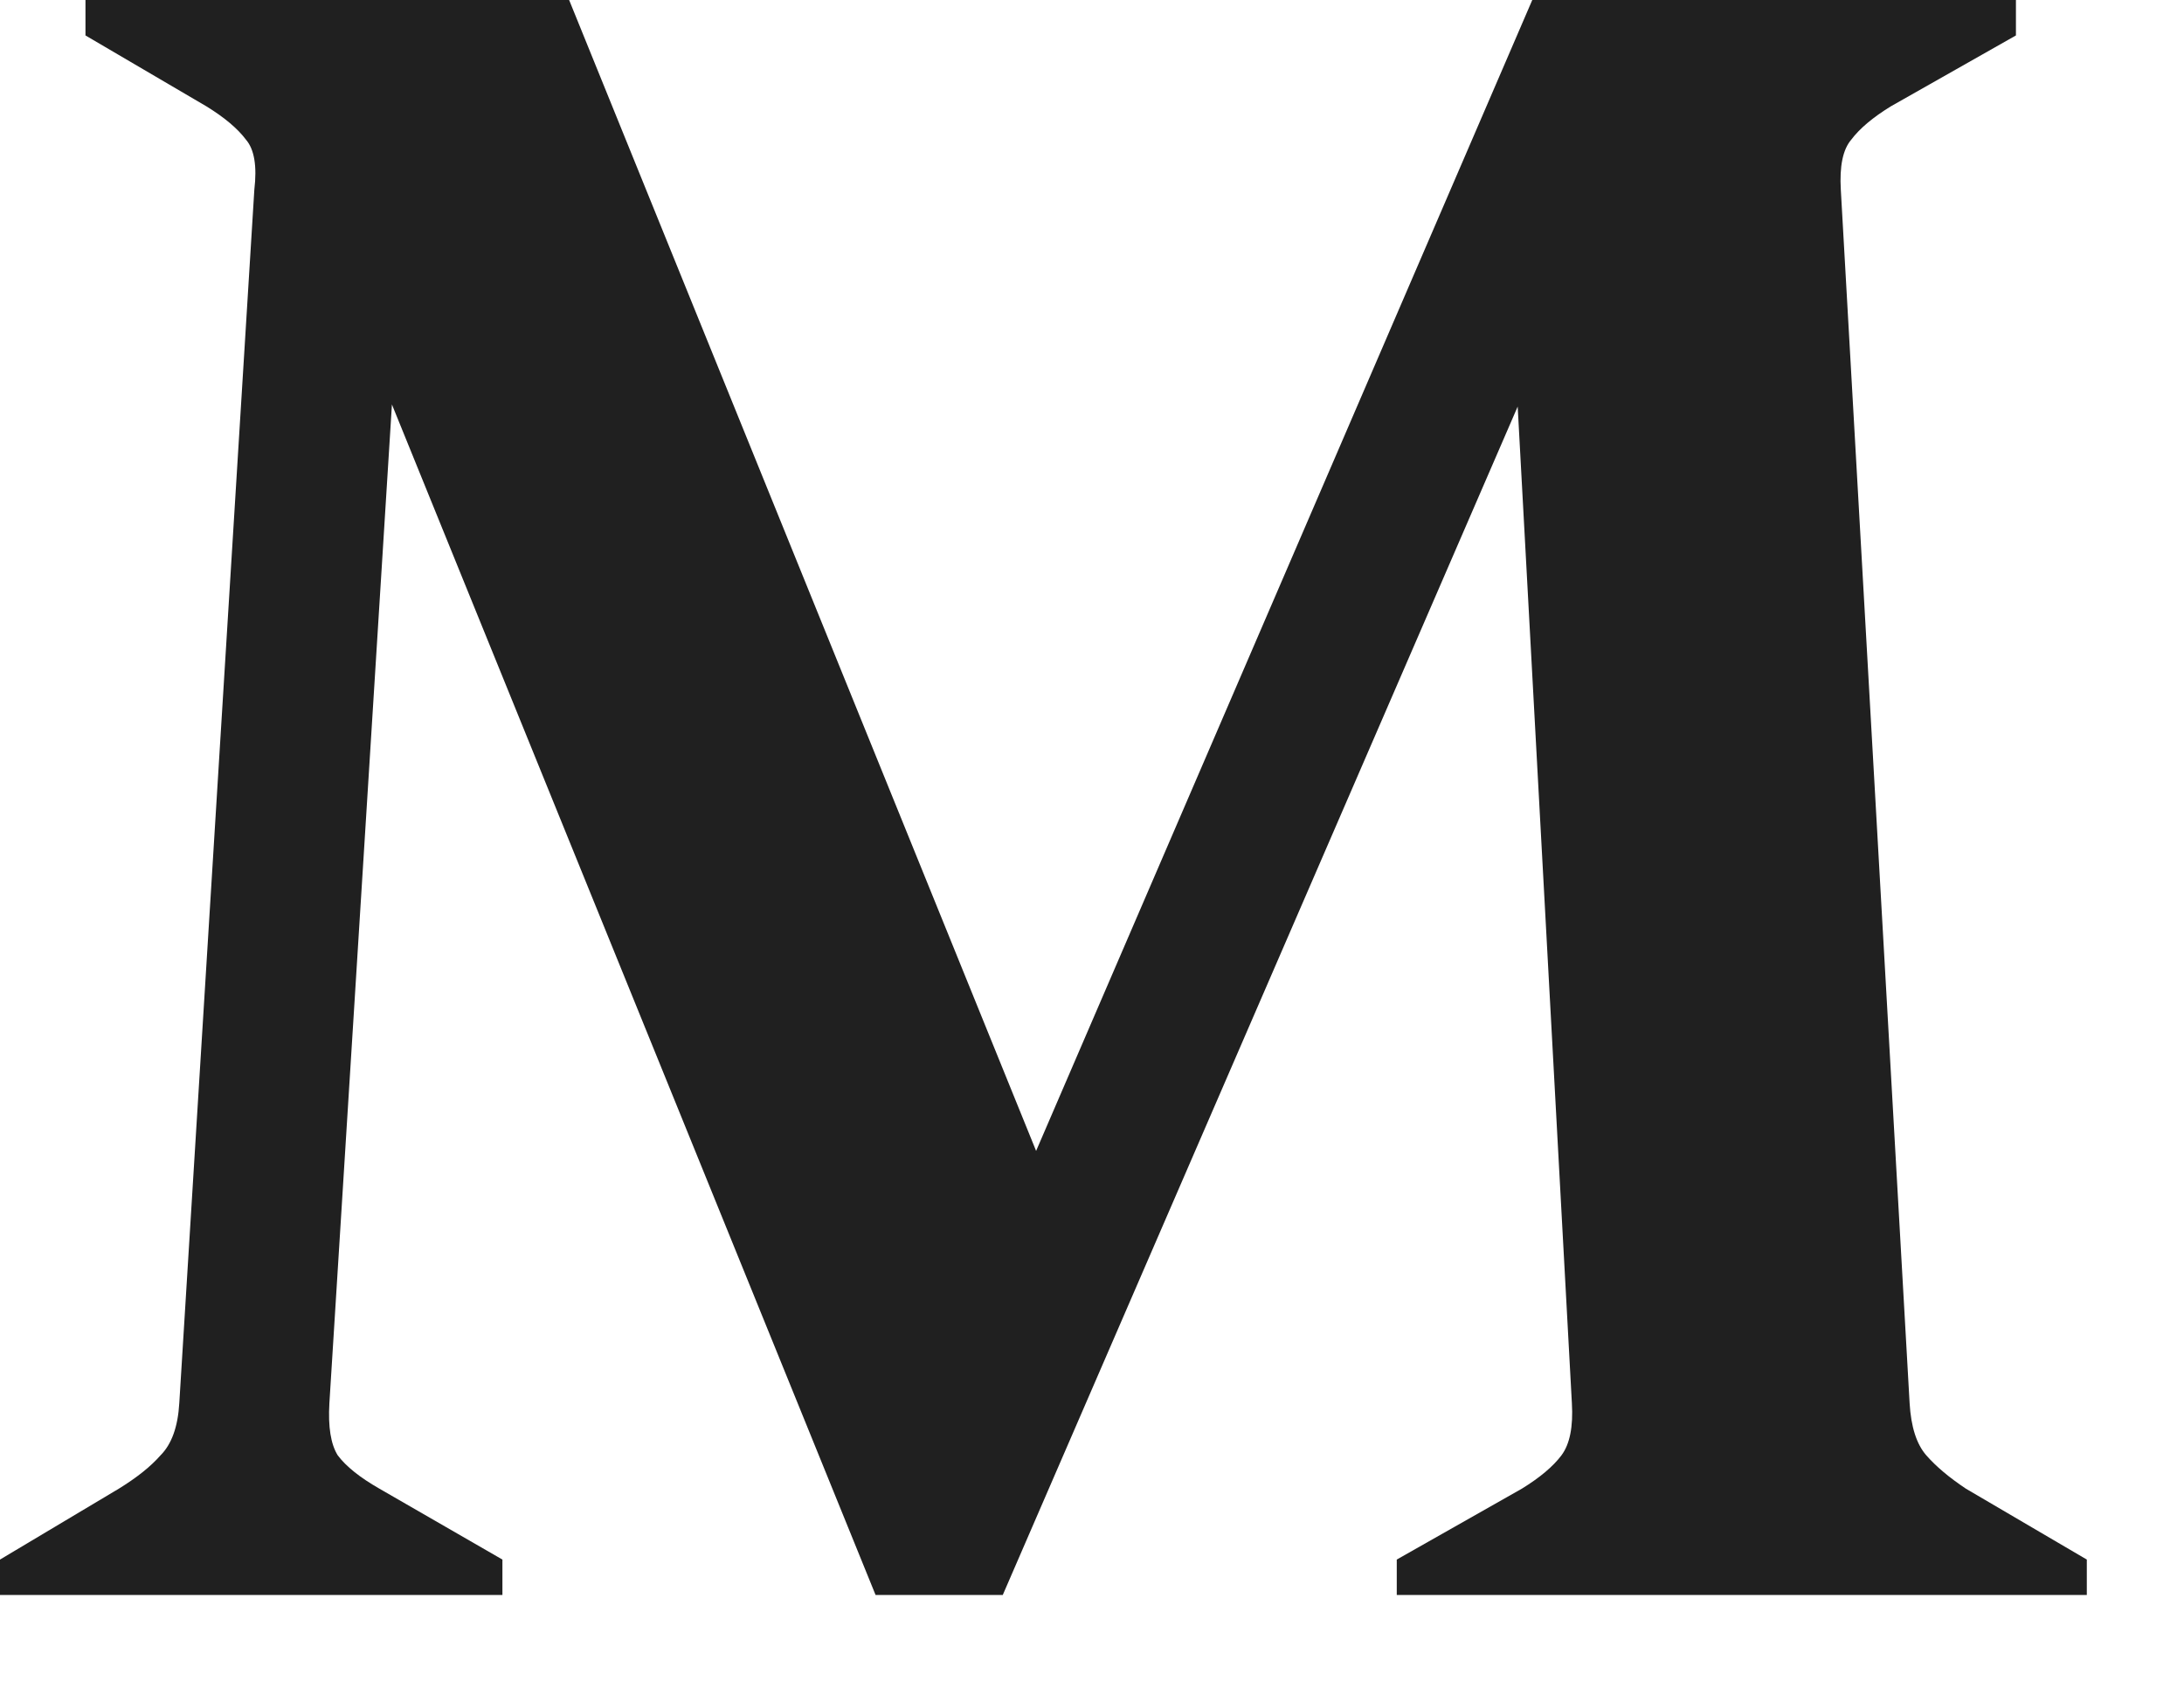
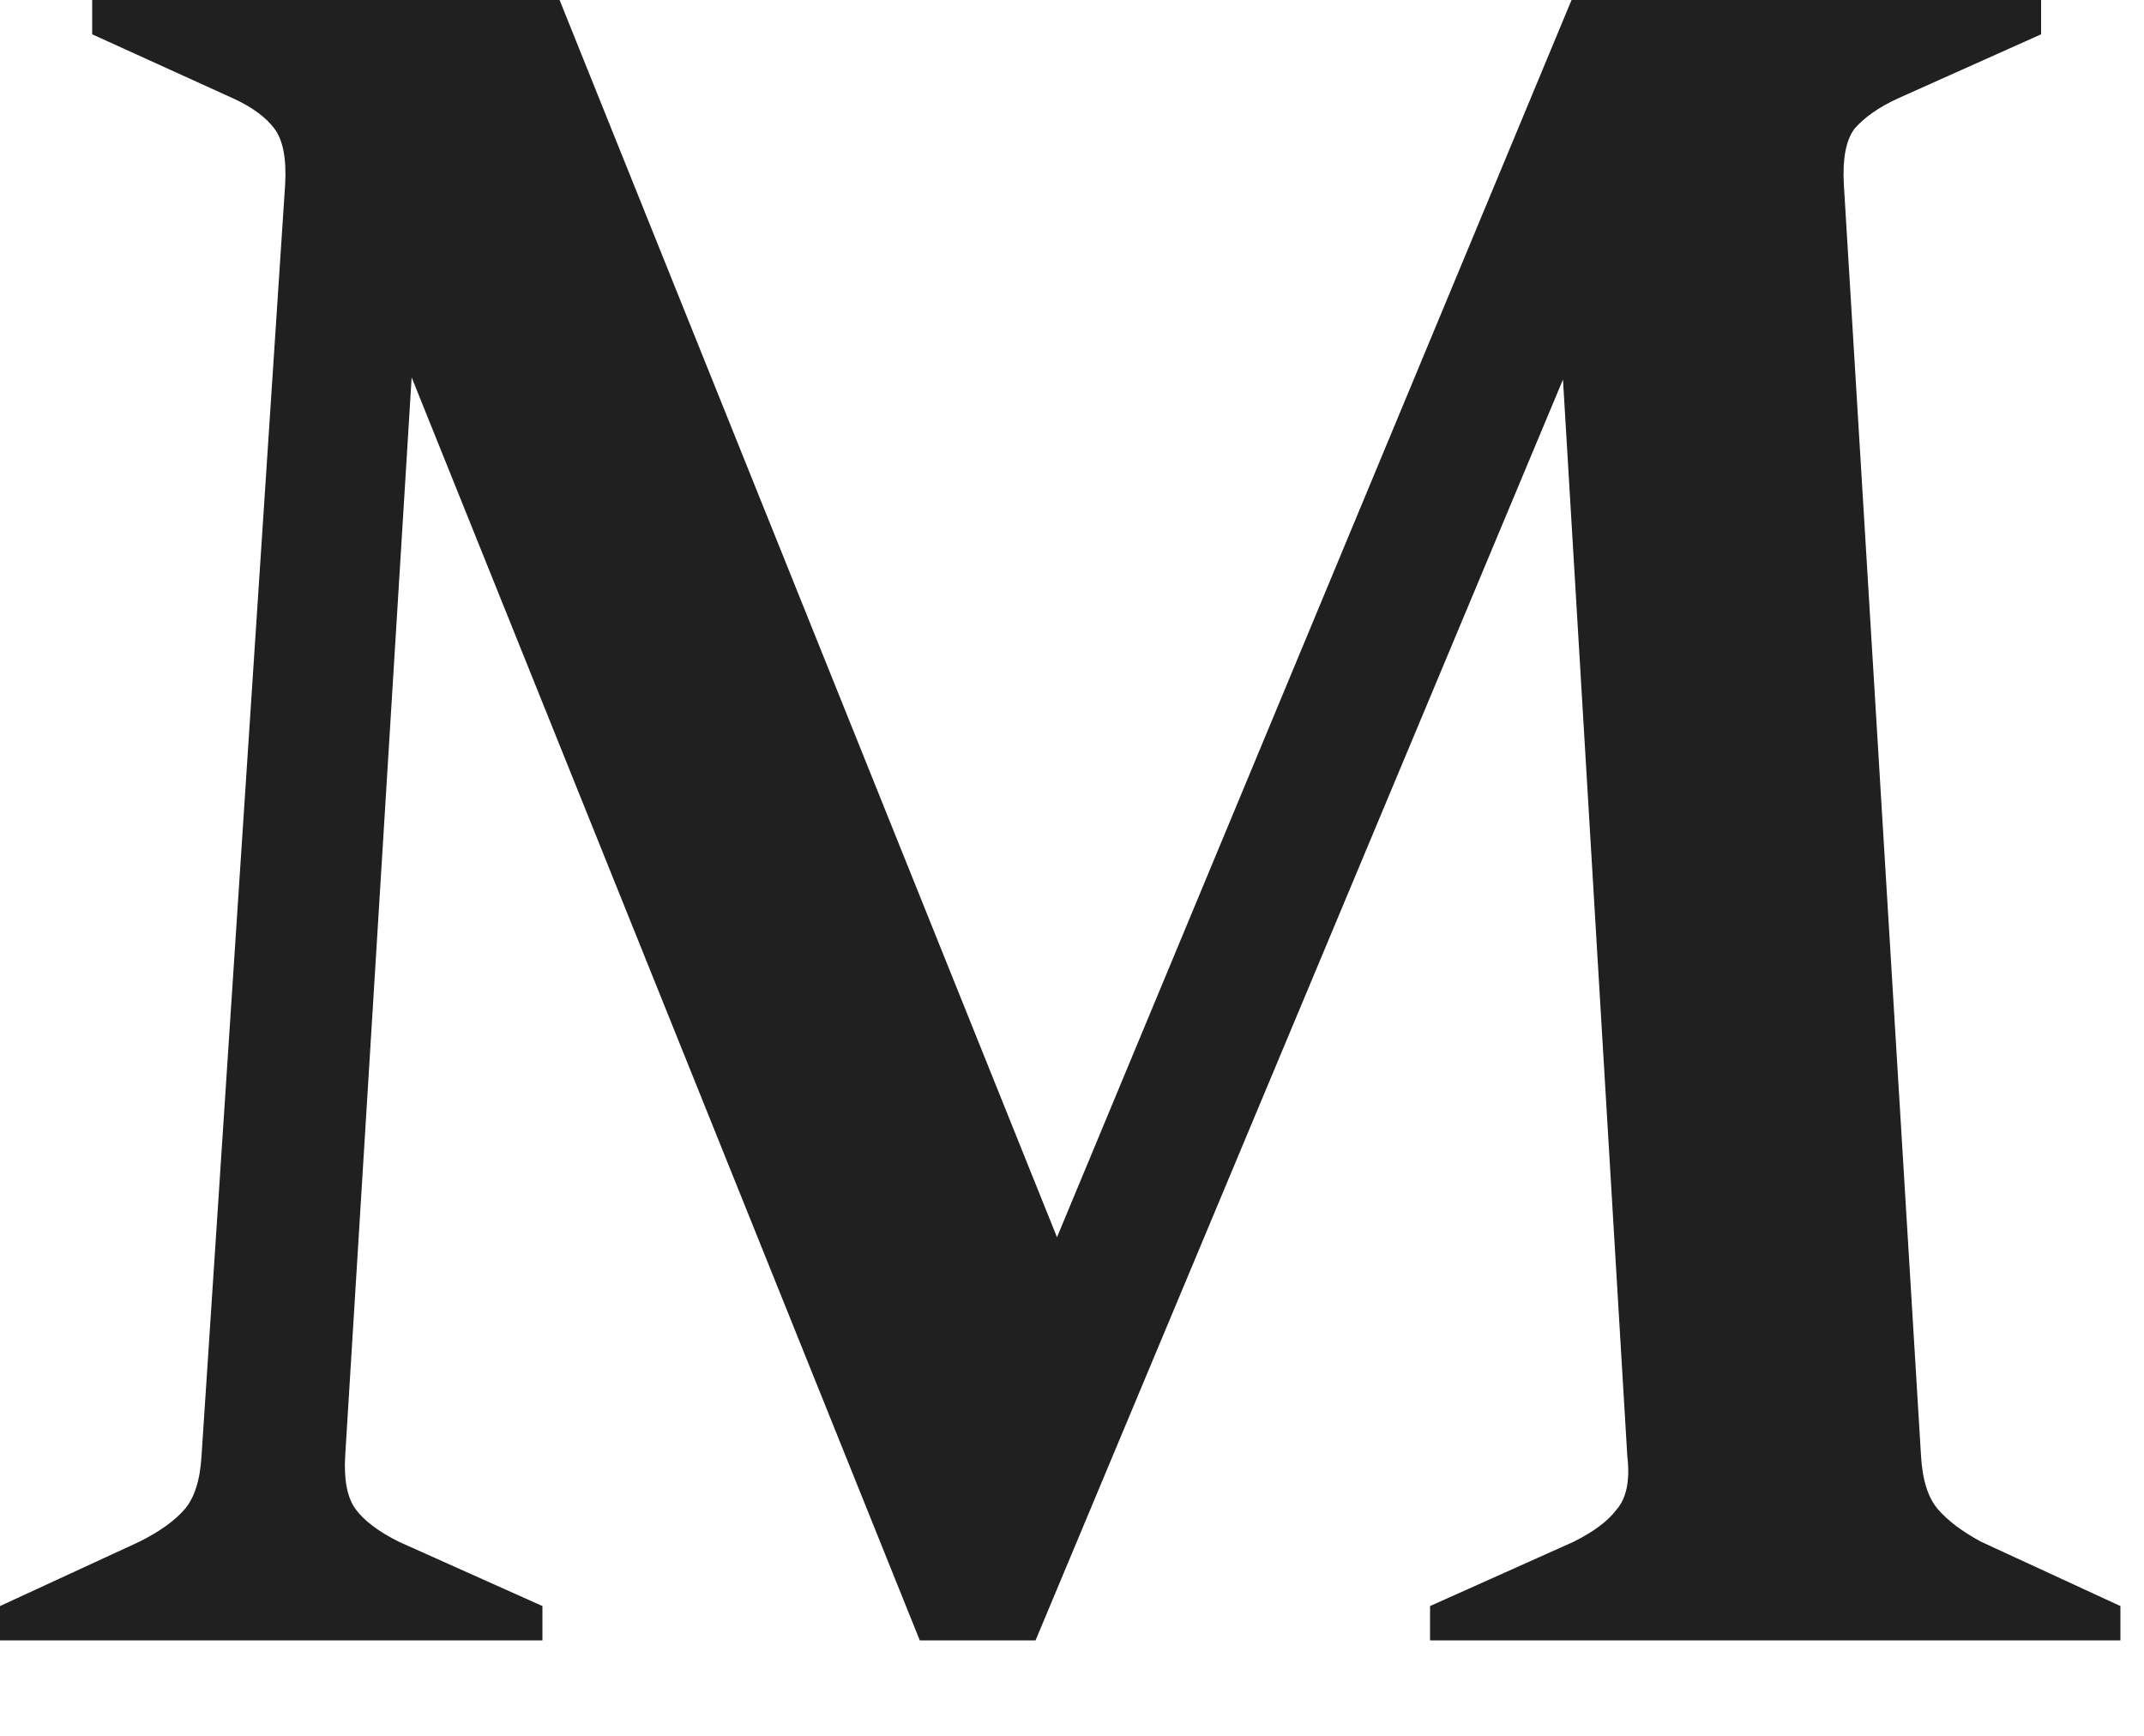
- <svg xmlns="http://www.w3.org/2000/svg" width="22" height="17" viewBox="0 0 22 17" fill="none">
-   <path d="M0 16.065V15.708L1.197 14.994C1.379 14.882 1.519 14.77 1.617 14.658C1.729 14.546 1.792 14.371 1.806 14.133L2.562 1.911C2.59 1.673 2.562 1.505 2.478 1.407C2.394 1.295 2.261 1.183 2.079 1.071L0.861 0.357V0H5.733L10.437 11.592L15.435 0H20.307V0.357L19.047 1.071C18.865 1.183 18.732 1.295 18.648 1.407C18.564 1.505 18.529 1.673 18.543 1.911L19.236 14.133C19.25 14.371 19.306 14.546 19.404 14.658C19.502 14.77 19.635 14.882 19.803 14.994L21.021 15.708V16.065H14.07V15.708L15.33 14.994C15.512 14.882 15.645 14.77 15.729 14.658C15.813 14.546 15.848 14.371 15.834 14.133L15.288 4.095L10.101 16.065H8.82L3.948 4.074L3.318 14.133C3.304 14.371 3.332 14.546 3.402 14.658C3.486 14.77 3.626 14.882 3.822 14.994L5.061 15.708V16.065H0Z" fill="#202020" />
+ <svg xmlns="http://www.w3.org/2000/svg" width="21" height="17" viewBox="0 0 21 17" fill="none">
+   <path d="M0 16.065V15.729L1.365 15.099C1.561 15.001 1.708 14.896 1.806 14.784C1.904 14.672 1.96 14.497 1.974 14.259L2.793 1.806C2.807 1.554 2.772 1.372 2.688 1.26C2.604 1.148 2.471 1.05 2.289 0.966L0.903 0.336V0H5.481L10.353 12.117L15.393 0H19.992V0.336L18.585 0.966C18.403 1.05 18.263 1.148 18.165 1.26C18.081 1.372 18.046 1.554 18.06 1.806L18.816 14.259C18.83 14.497 18.886 14.672 18.984 14.784C19.082 14.896 19.222 15.001 19.404 15.099L20.769 15.729V16.065H14.007V15.729L15.414 15.099C15.61 15.001 15.75 14.896 15.834 14.784C15.932 14.672 15.967 14.497 15.939 14.259L15.309 3.717L10.143 16.065H9.009L4.032 3.696L3.381 14.259C3.367 14.497 3.402 14.672 3.486 14.784C3.57 14.896 3.71 15.001 3.906 15.099L5.313 15.729V16.065H0Z" fill="#202020" />
</svg>
